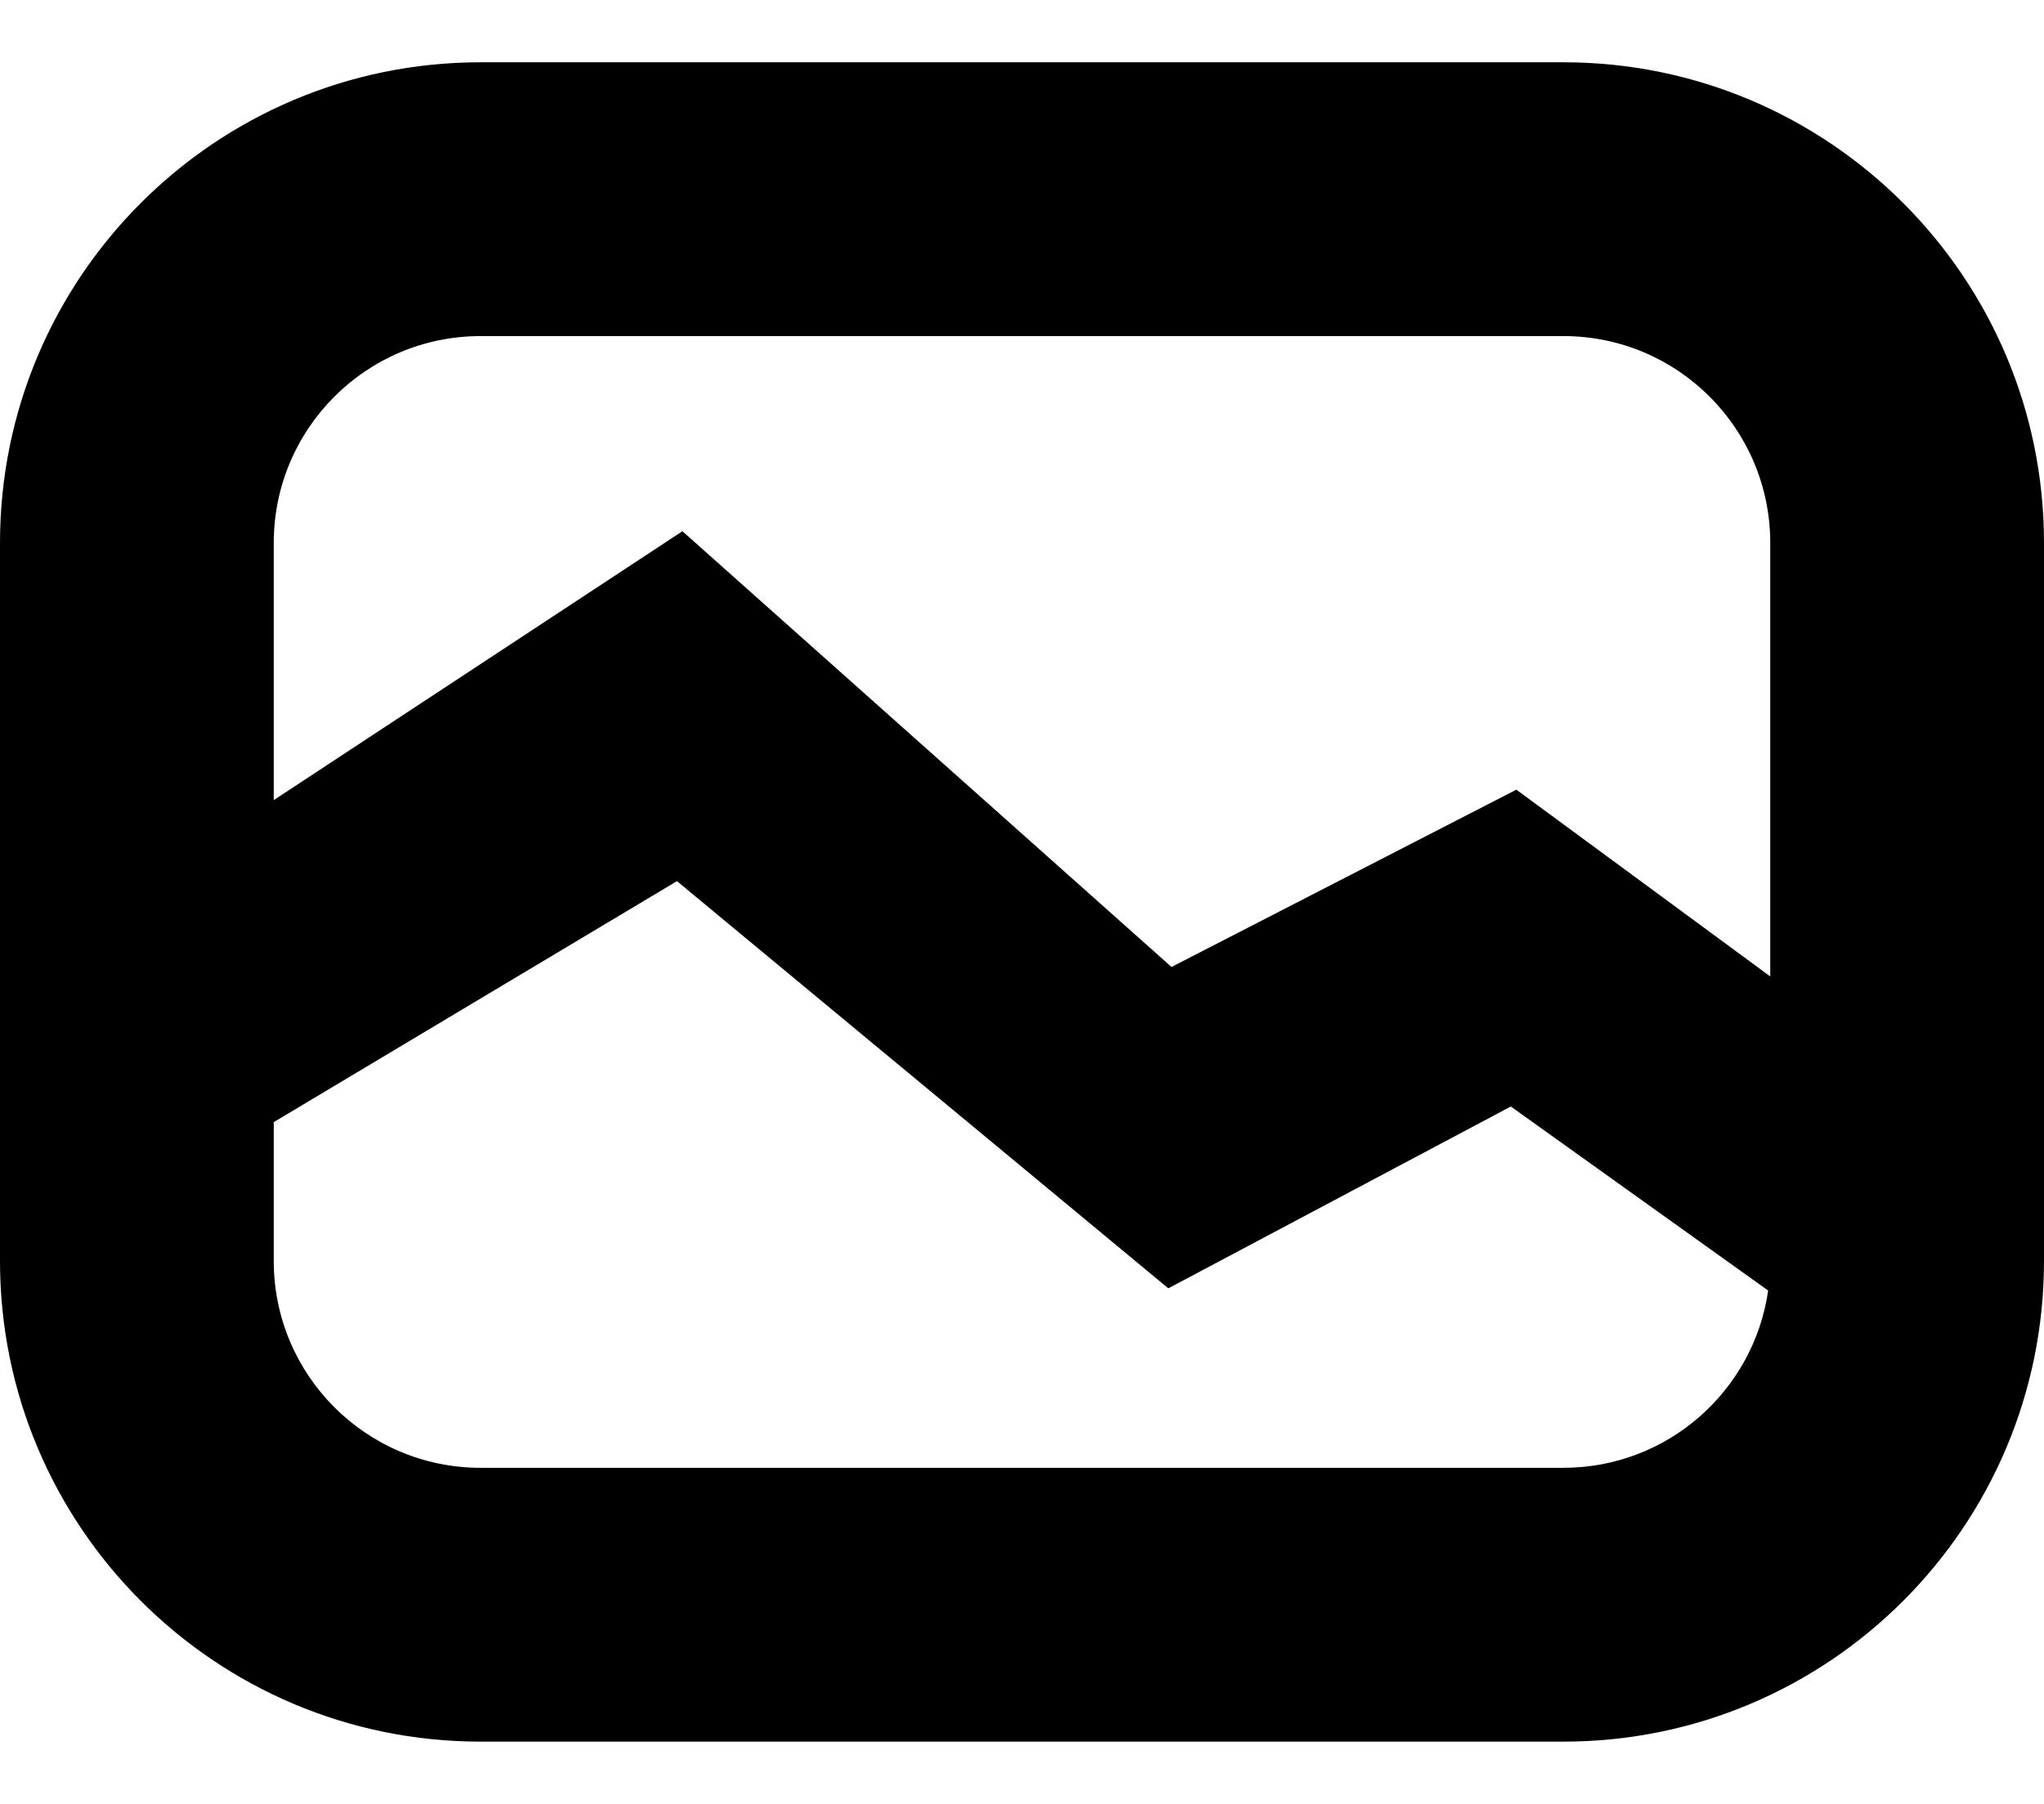
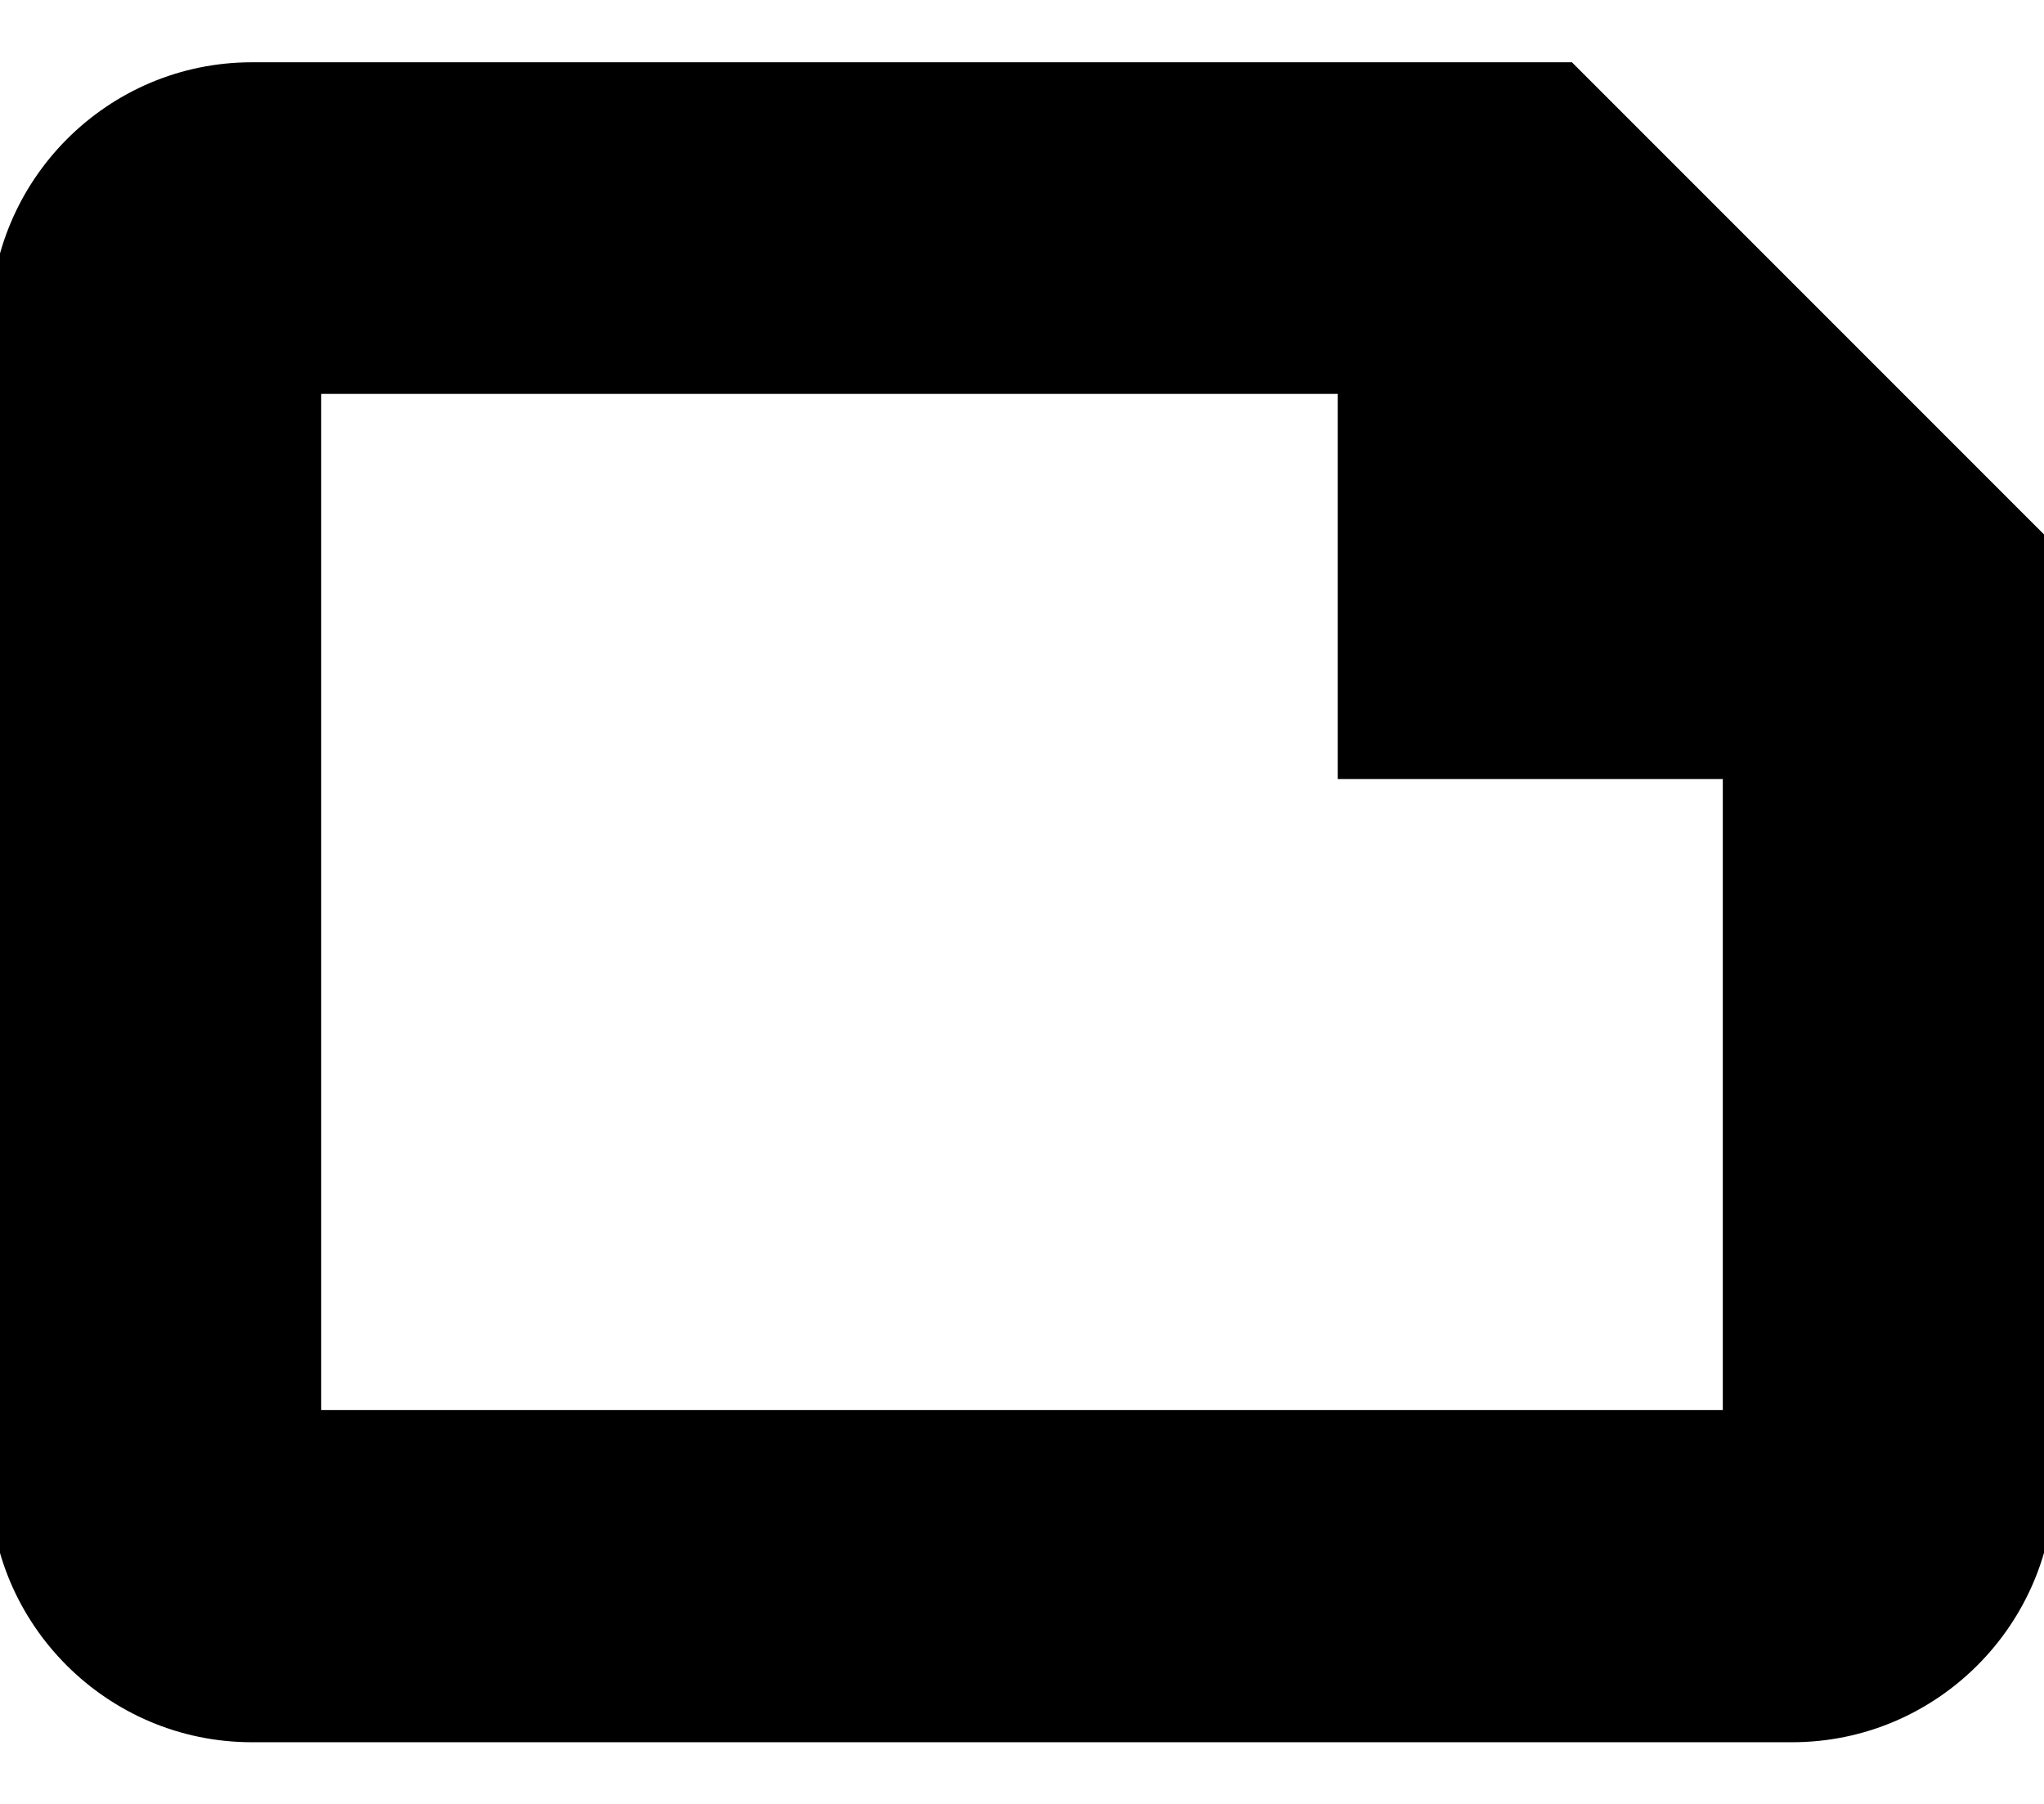
<svg xmlns="http://www.w3.org/2000/svg" width="17" height="15" viewBox="0 0 336 276">
-   <path d="M291 150.242V79c0-18.778-15.222-34-34-34H79c-18.778 0-34 15.222-34 34v42.264l67.179-44.192 80.398 71.614 56.686-29.14L291 150.242zm-.345 51.622l-42.3-30.246-56.3 29.884-80.773-66.925L45 174.187V197c0 18.778 15.222 34 34 34h178c17.126 0 31.295-12.663 33.655-29.136zM79 0h178c43.63 0 79 35.37 79 79v118c0 43.63-35.37 79-79 79H79c-43.63 0-79-35.37-79-79V79C0 35.37 35.37 0 79 0z" />
+   <path d="M-1.6,43.1C-1.6,19.3,17.7,0,41.4,0l217,0l79.3,79.3v153.7c0,23.7-19.3,43.1-43.1,43.1H41.4c-23.7,0-43.1-19.3-43.1-43.1  V43.1z M52.8,221.5h230.4V117.8h-63.3V54.5l-167.1,0V221.5z" />
</svg>
